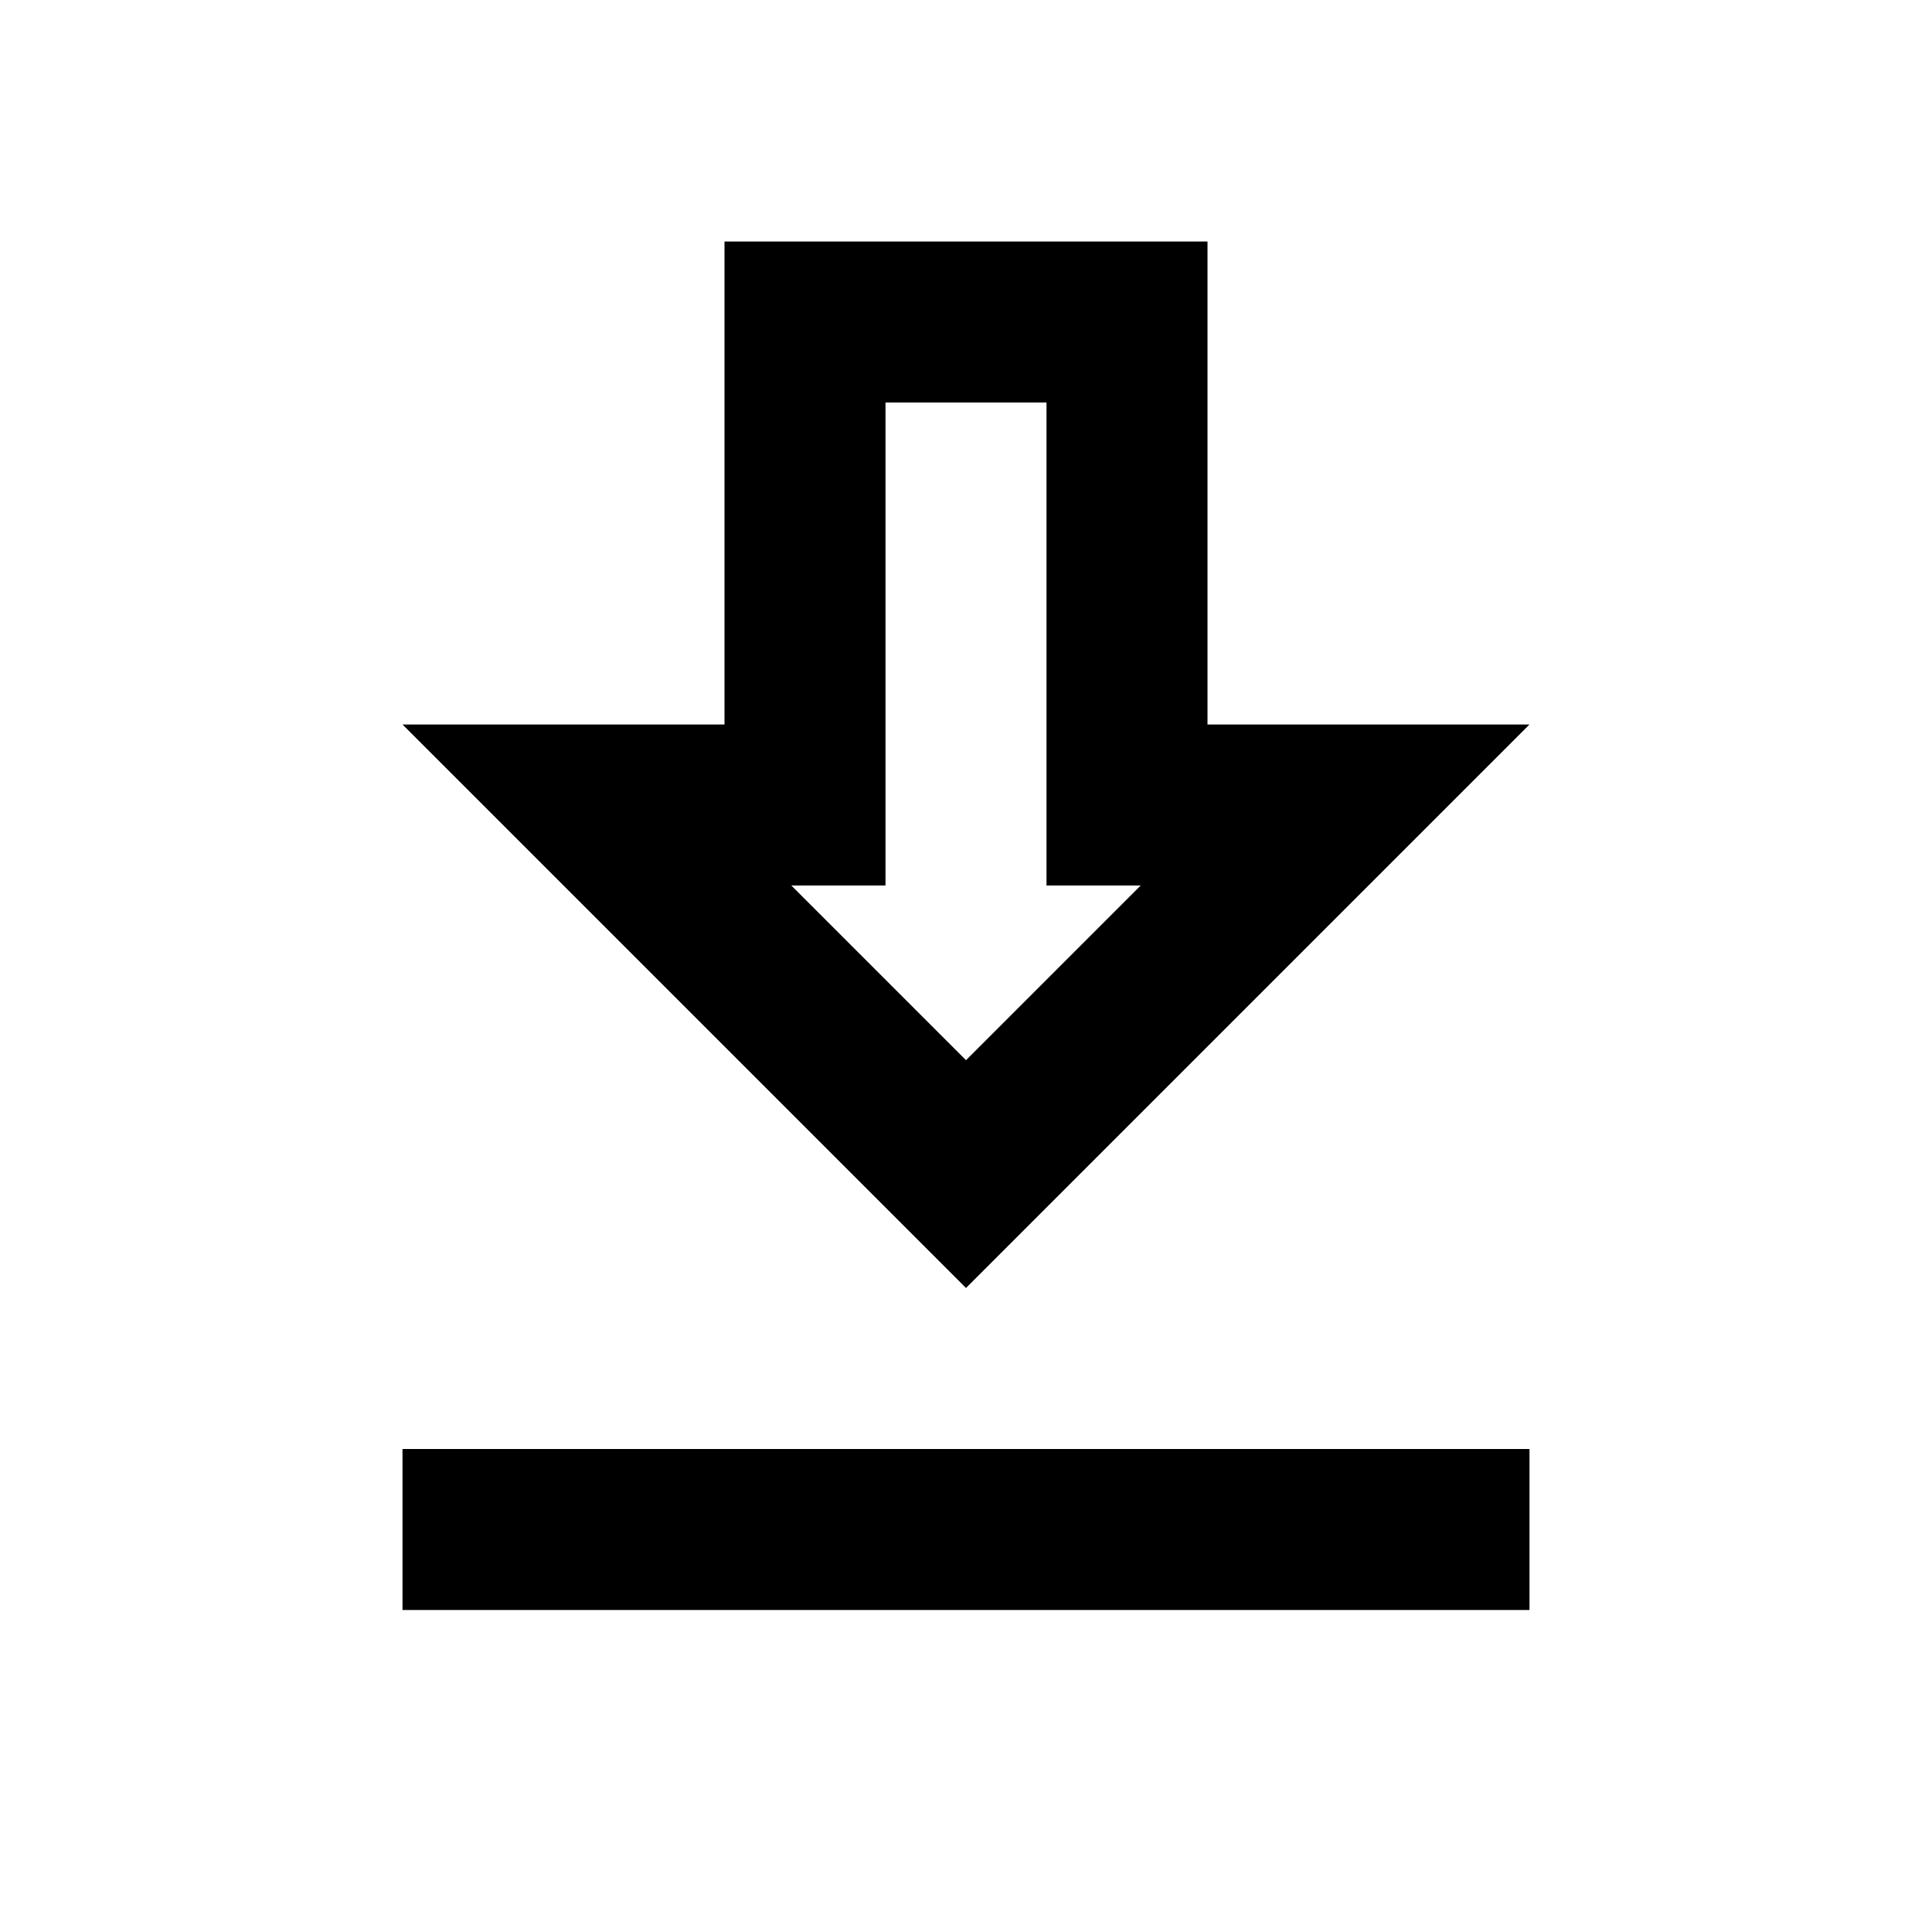
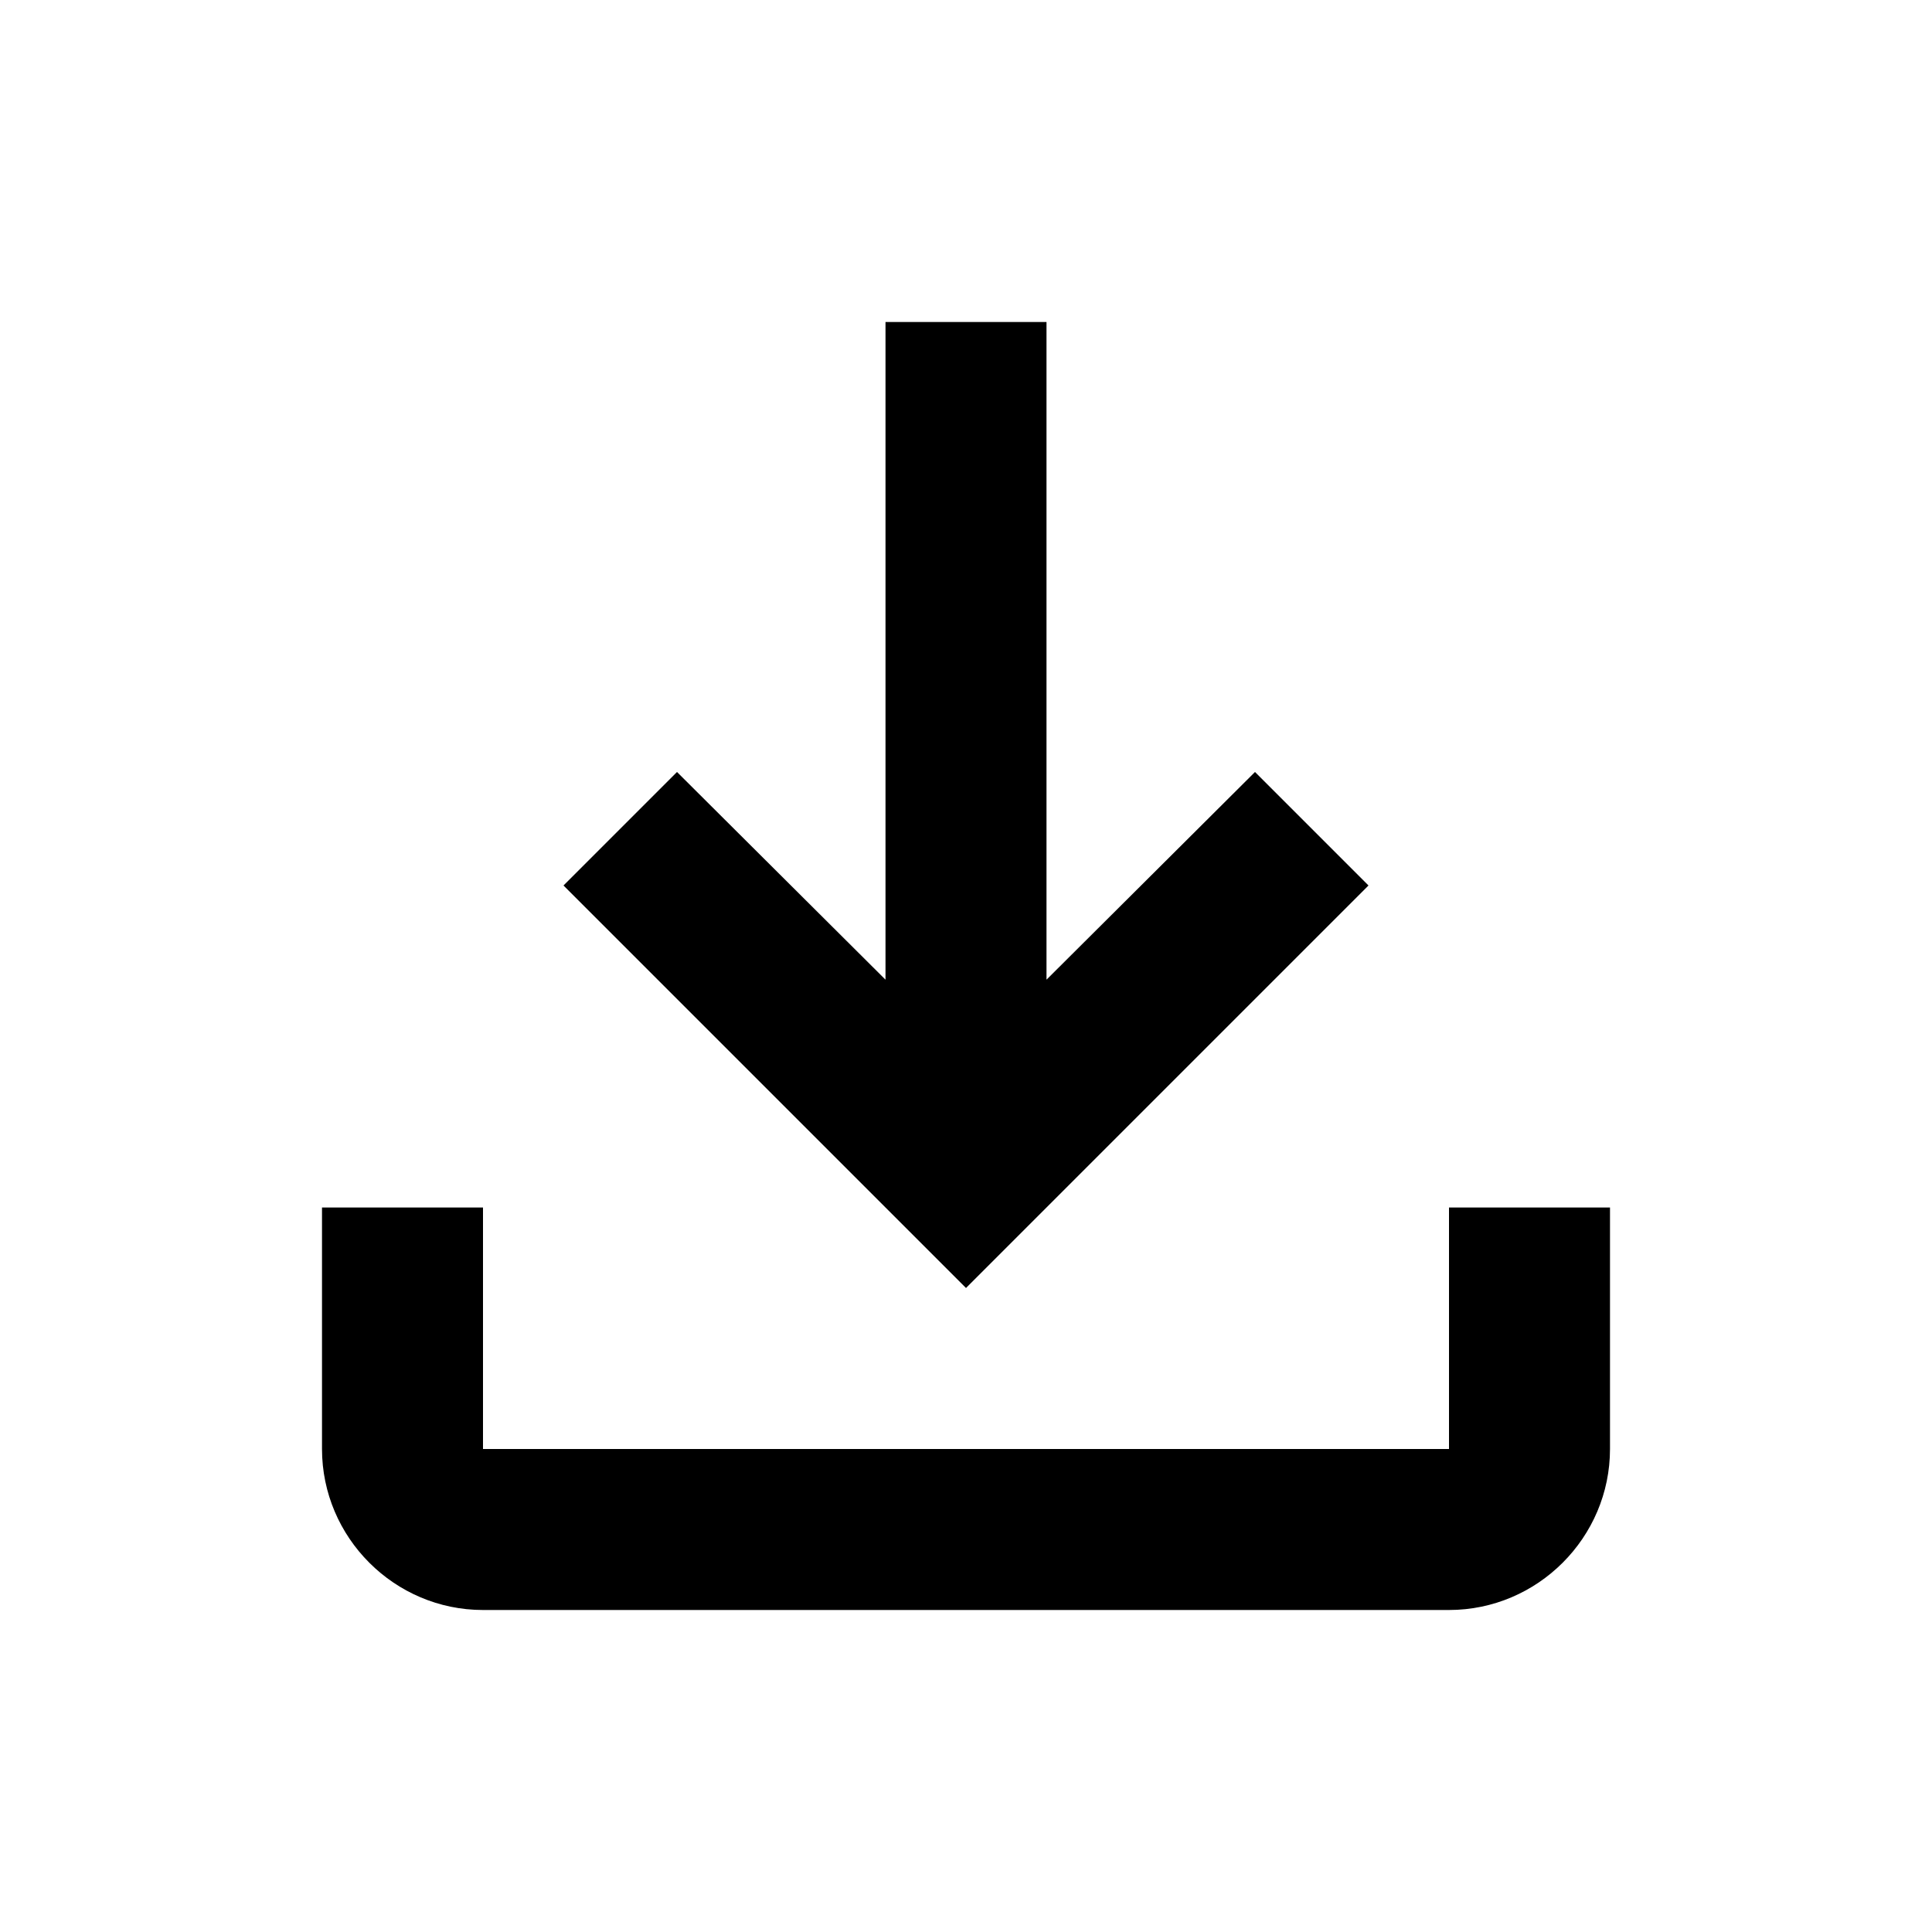
- <svg xmlns="http://www.w3.org/2000/svg" viewBox="0 0 24 24" fill="currentColor">
-   <path d="M0 0h24v24H0V0z" fill="none" />
-   <path d="M19 9h-4V3H9v6H5l7 7 7-7zm-8 2V5h2v6h1.17L12 13.17 9.83 11H11zm-6 7h14v2H5z" />
+ <svg xmlns="http://www.w3.org/2000/svg" enable-background="new 0 0 24 24" viewBox="0 0 24 24" fill="currentColor">
+   <g>
+     <rect fill="none" height="24" width="24" />
+   </g>
+   <g>
+     <path d="M18,15v3H6v-3H4v3c0,1.1,0.9,2,2,2h12c1.1,0,2-0.9,2-2v-3H18z M17,11l-1.41-1.41L13,12.17V4h-2v8.17L8.41,9.59L7,11l5,5 L17,11z" />
+   </g>
</svg>
